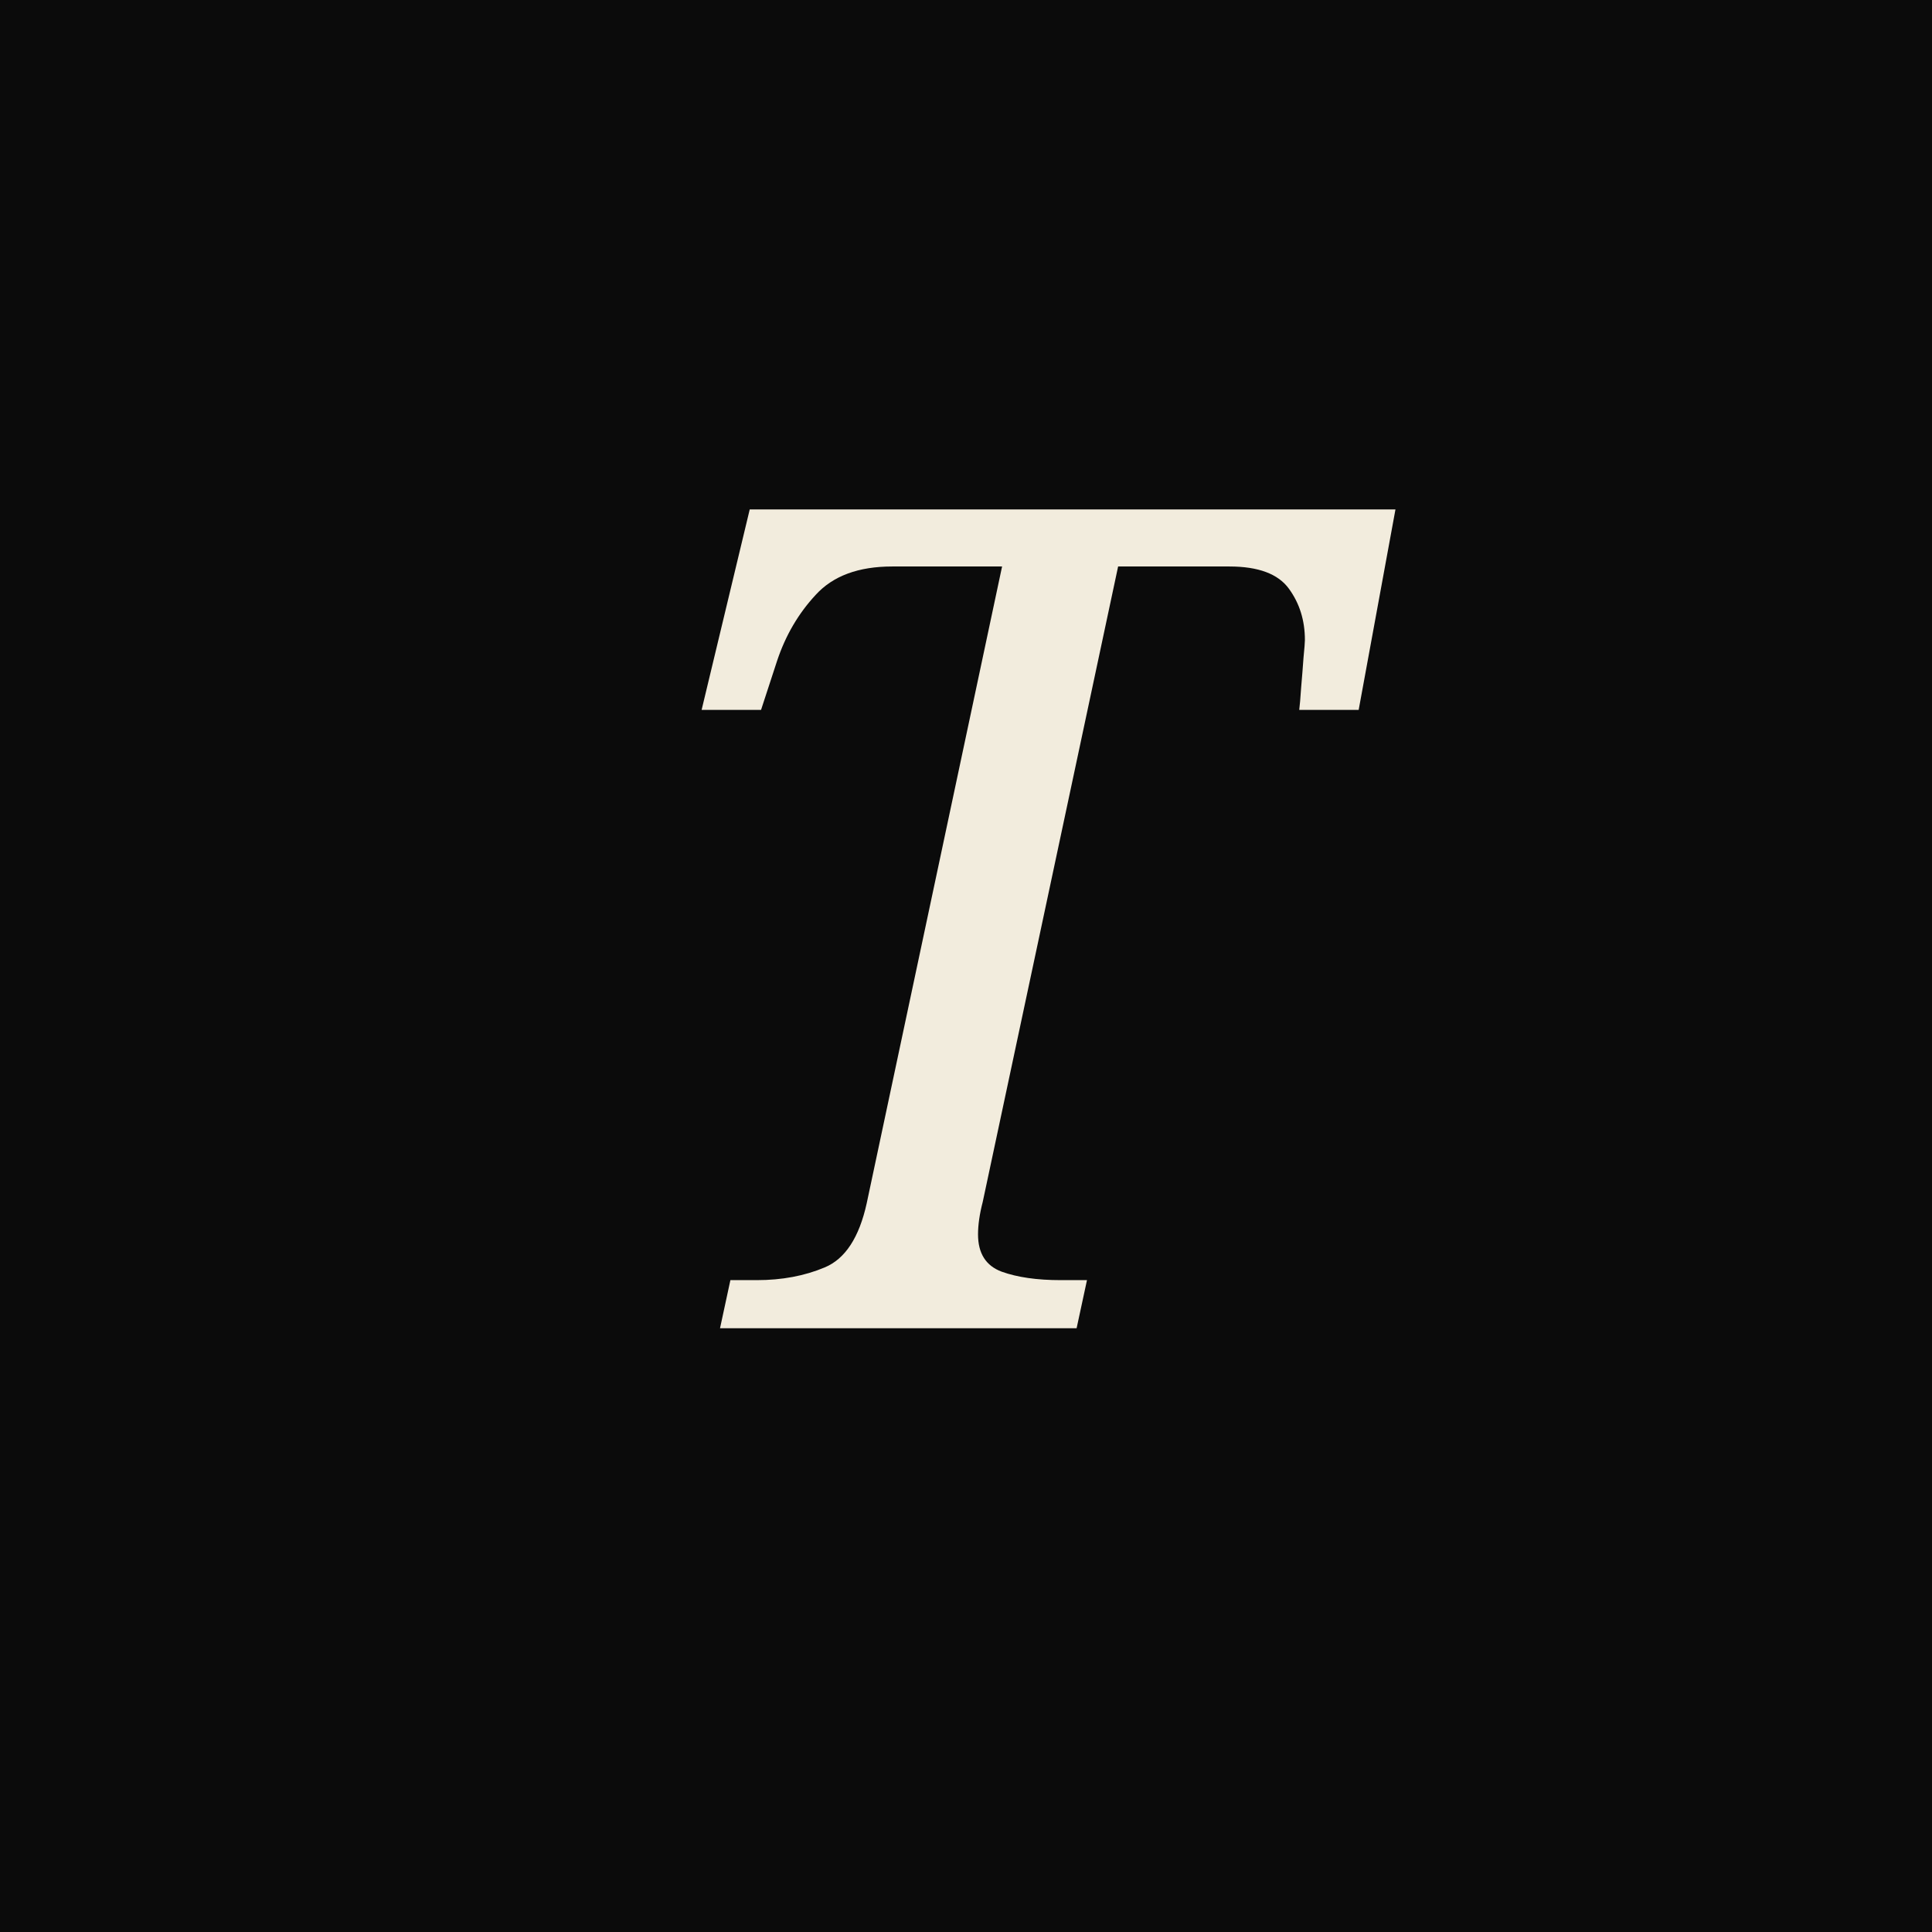
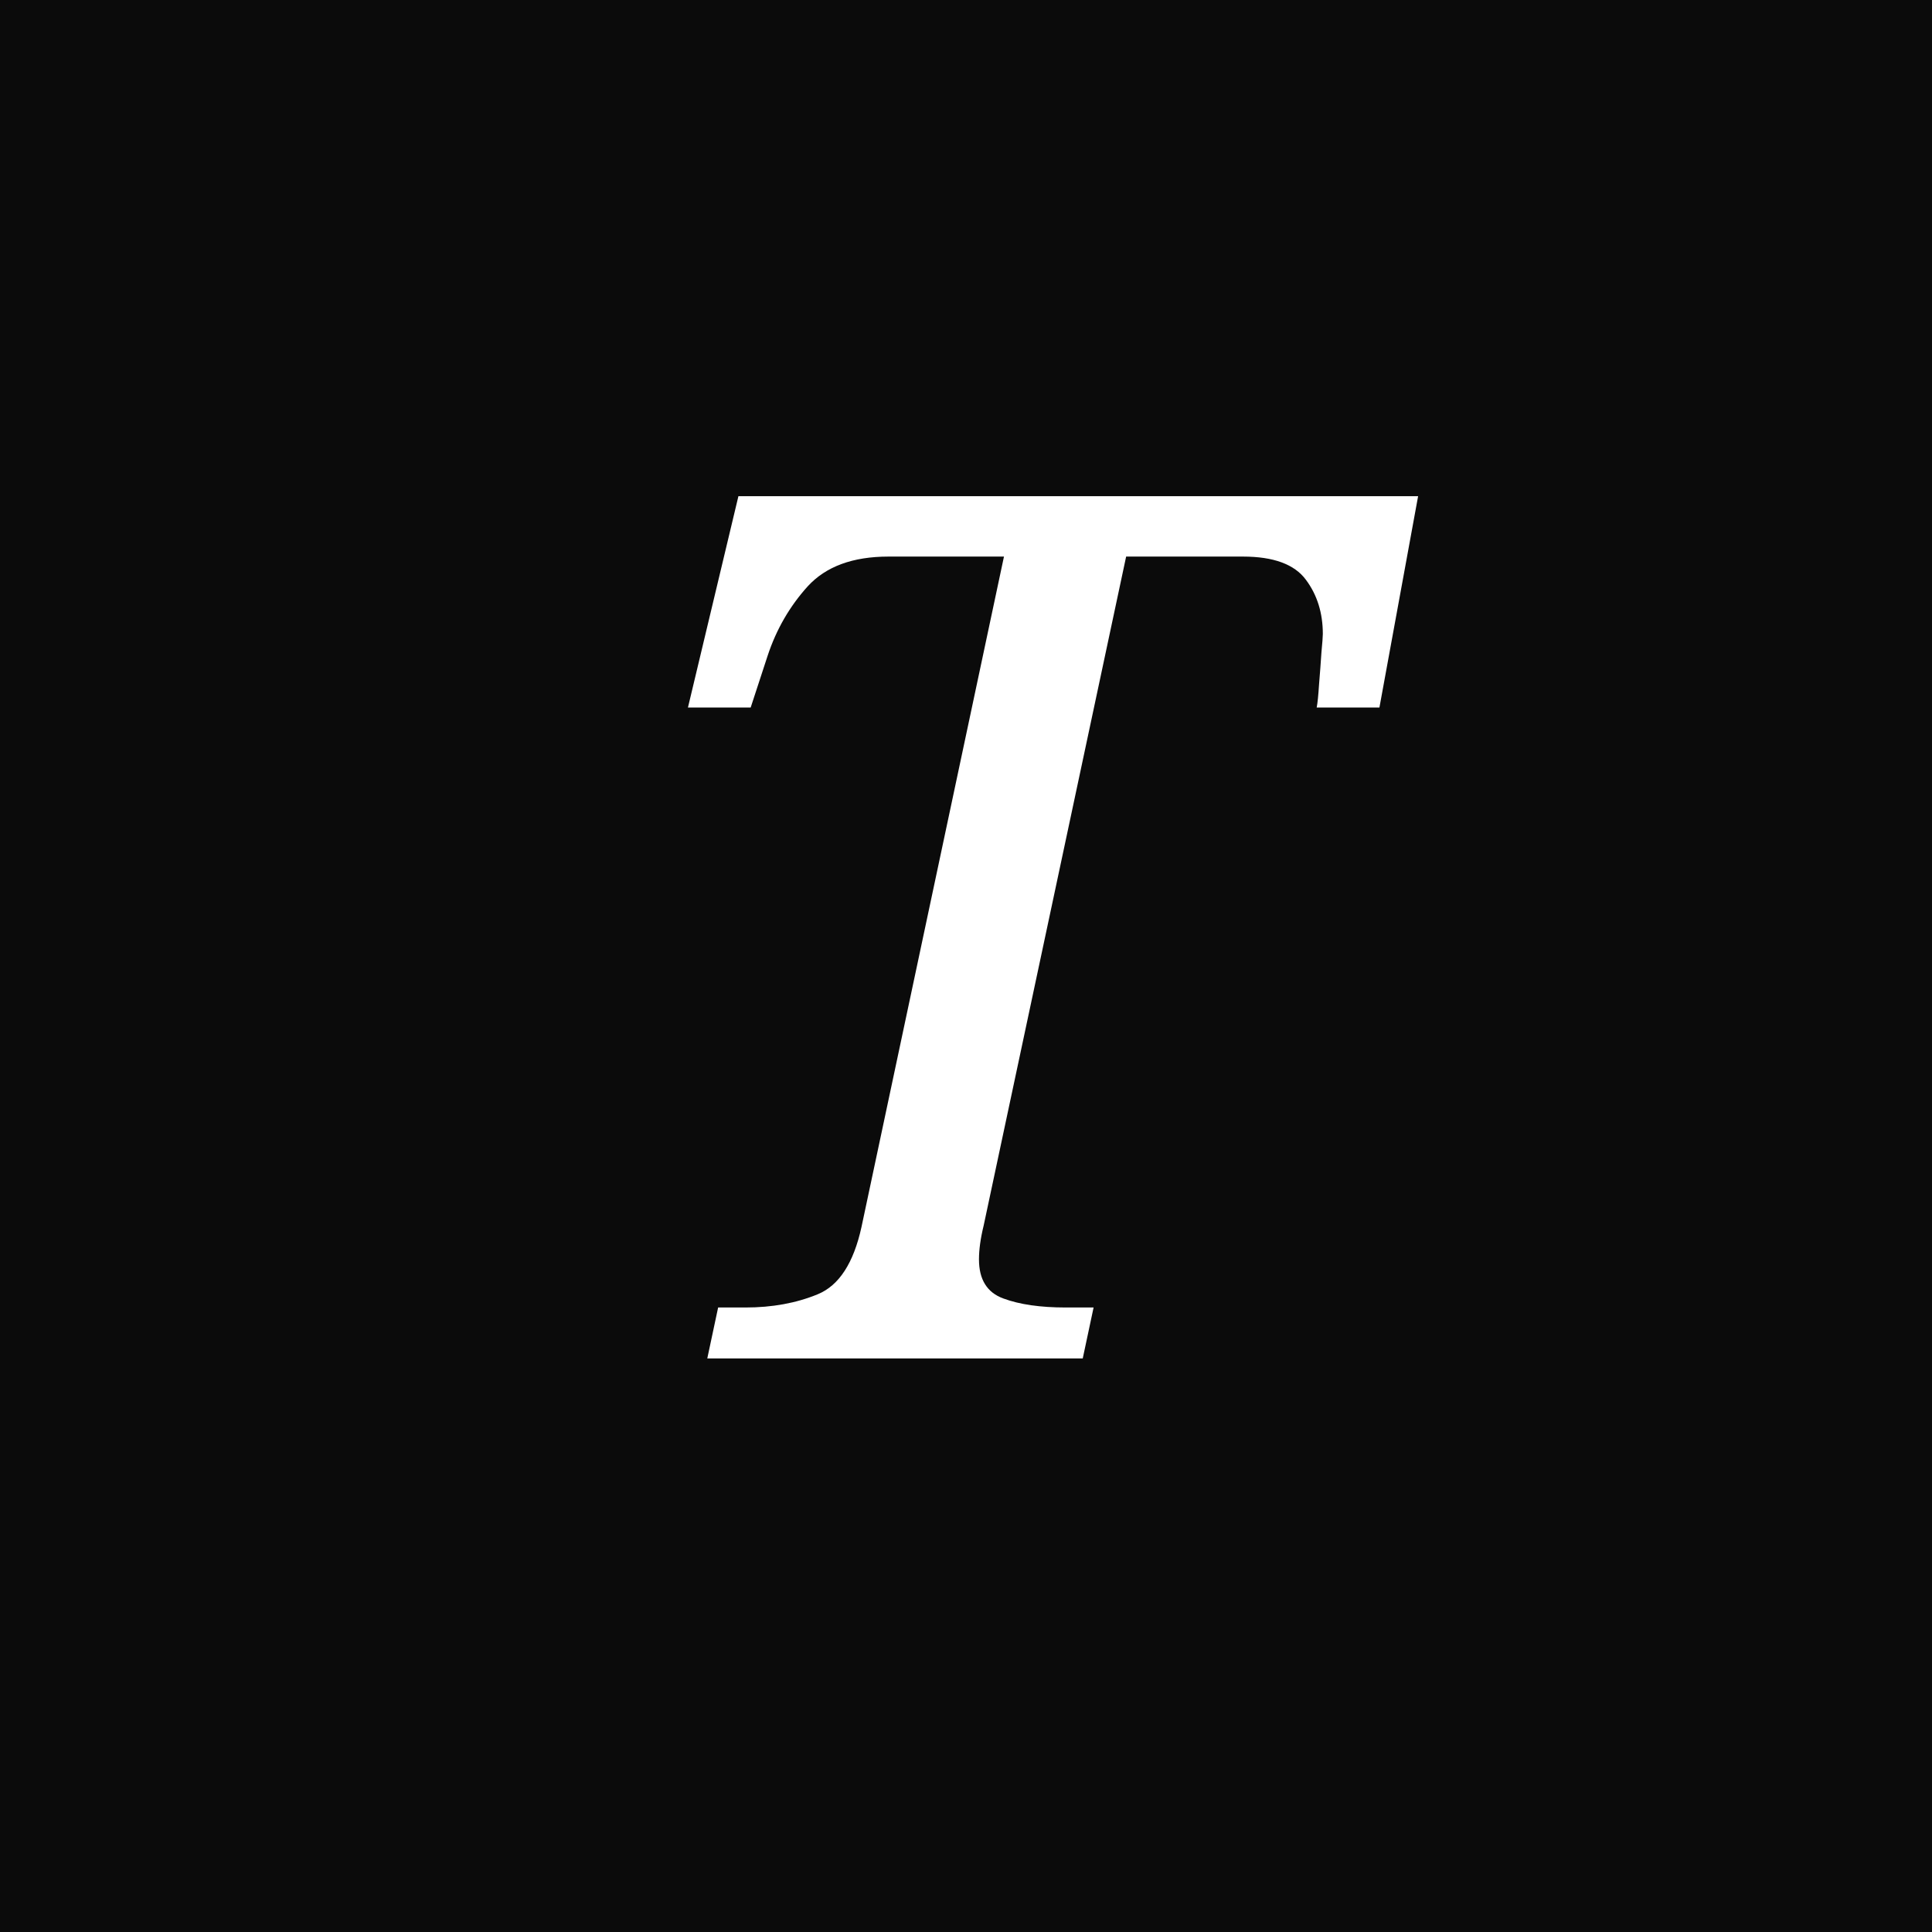
<svg xmlns="http://www.w3.org/2000/svg" viewBox="0 0 64 64" width="64" height="64">
  <rect width="64" height="64" fill="#0B0B0B" />
-   <text x="32" y="44" text-anchor="middle" fill="#F2ECDD" font-family="Georgia, serif" font-style="italic" font-size="38">T</text>
+   <text x="32" y="45" text-anchor="middle" fill="#FFFFFF" font-family="Didot, Bodoni MT, Georgia, serif" font-style="italic" font-size="40">T</text>
</svg>
